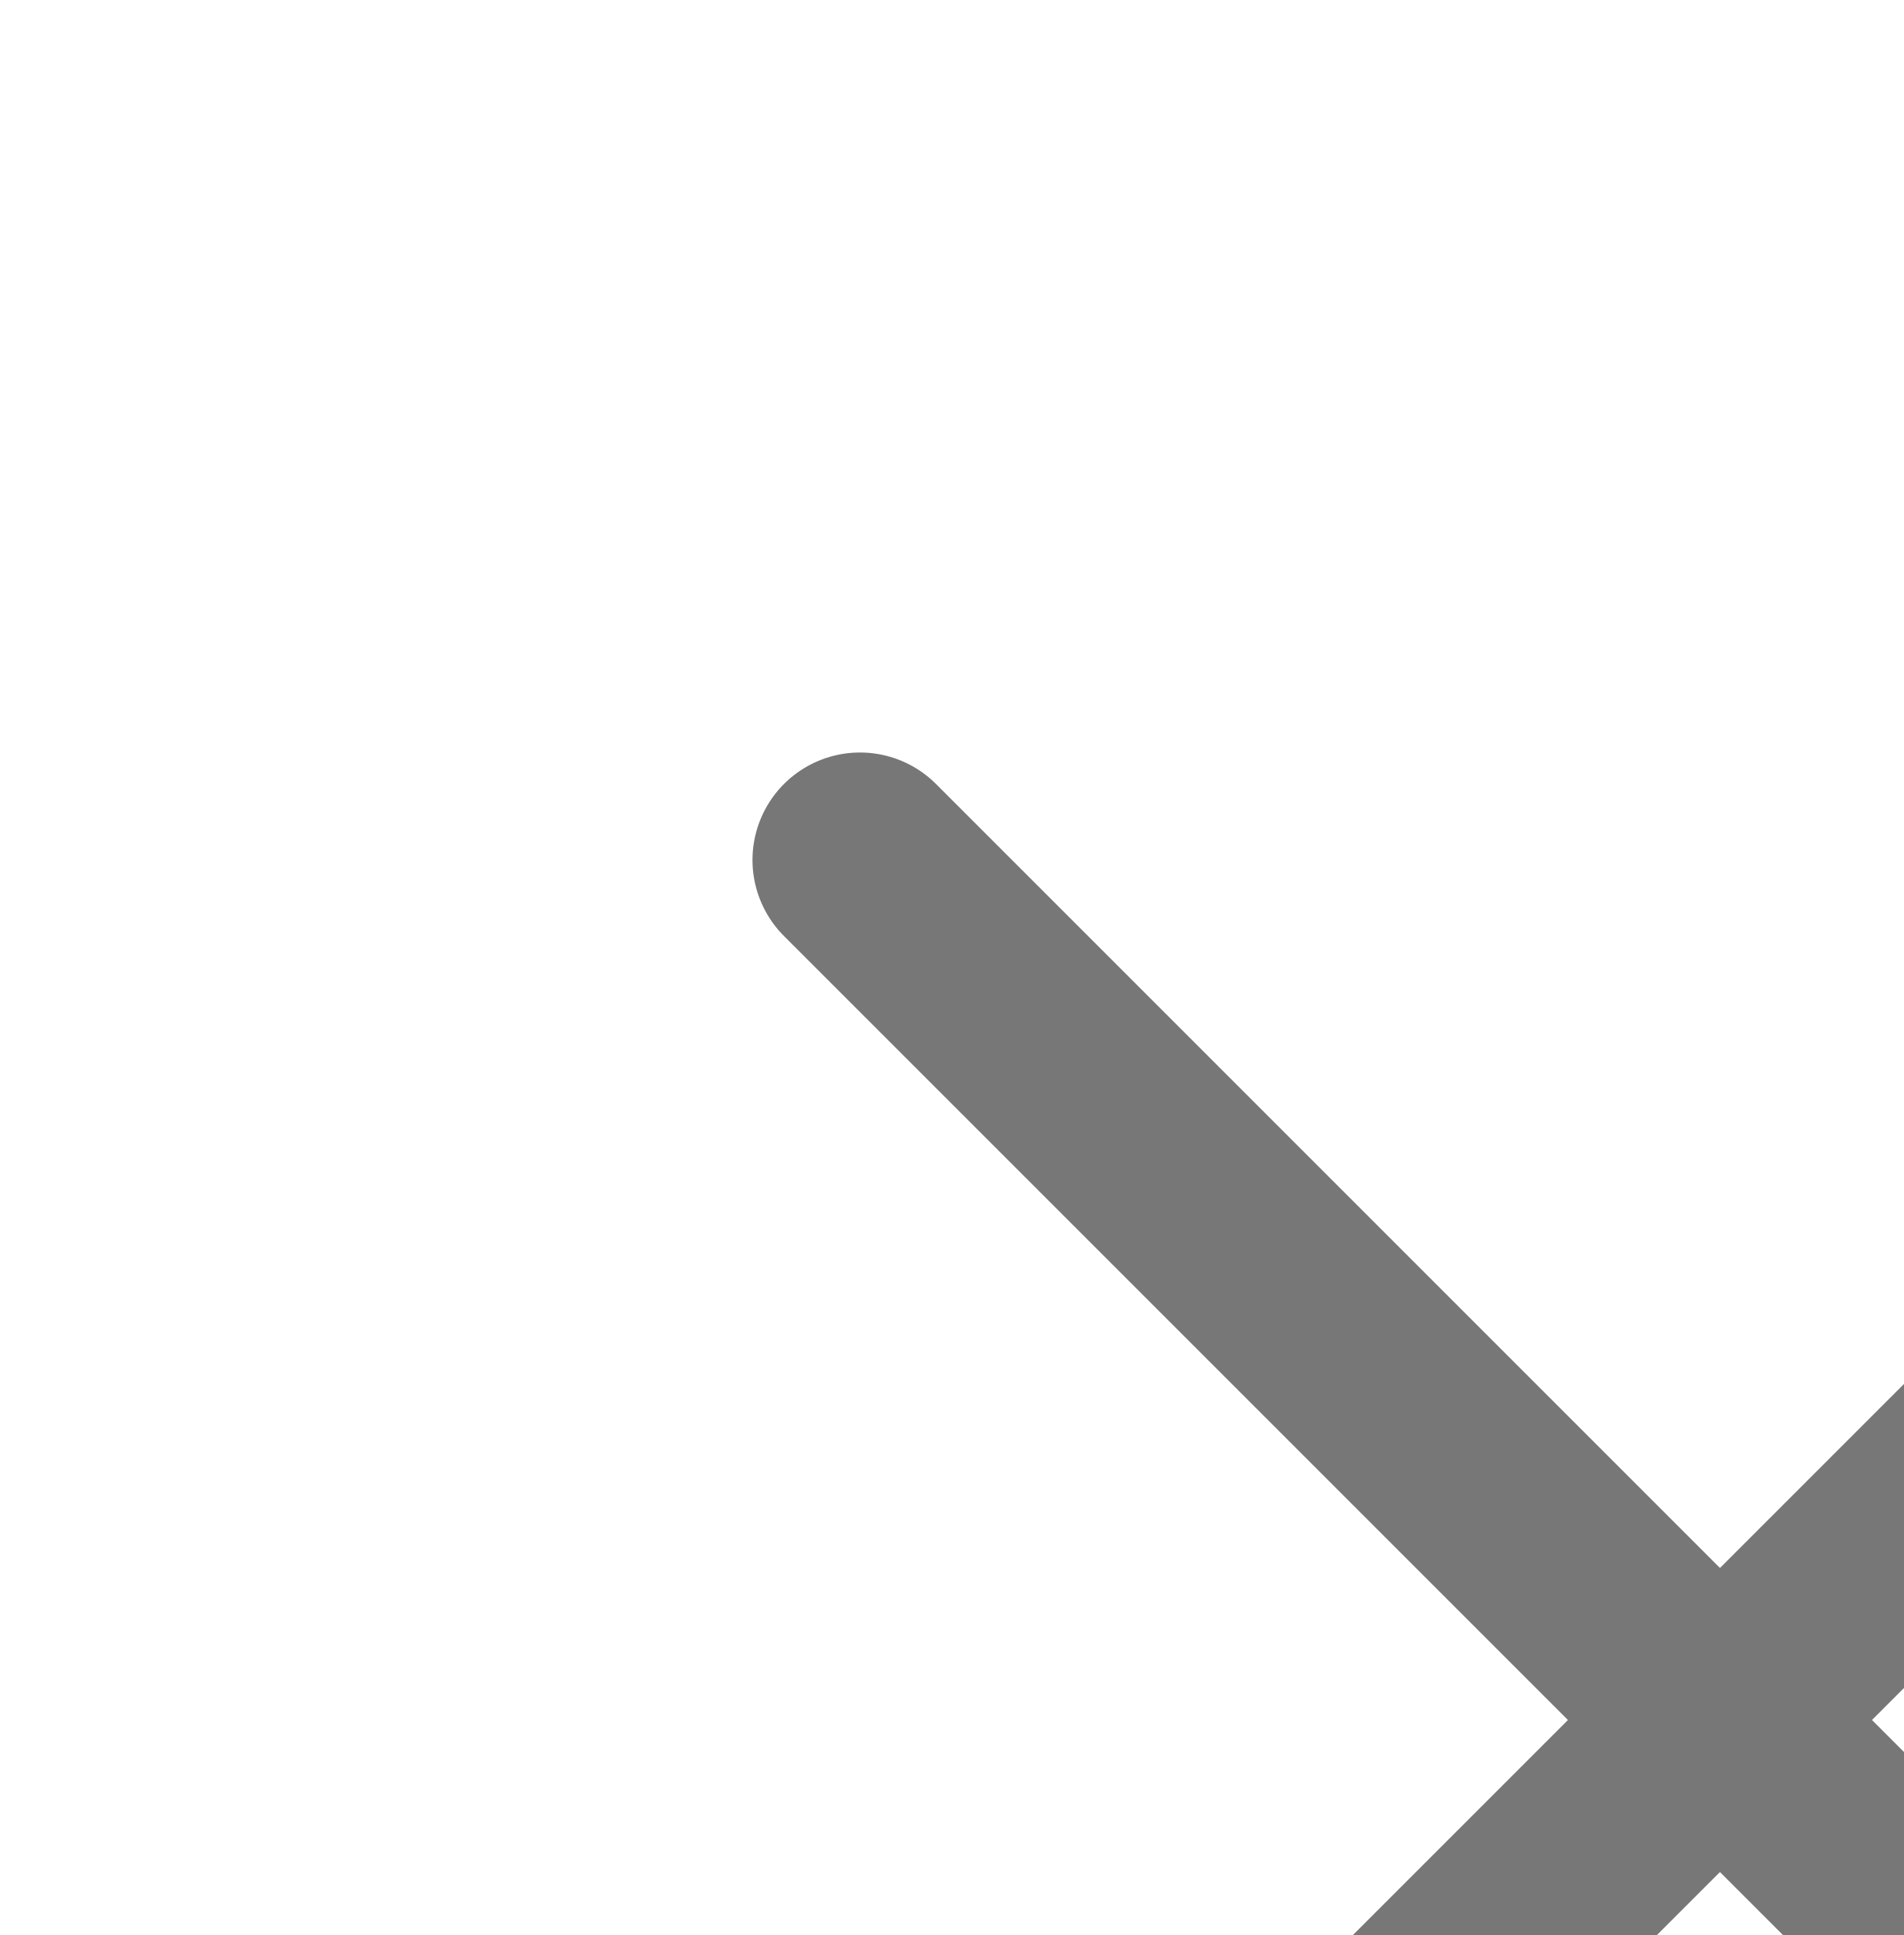
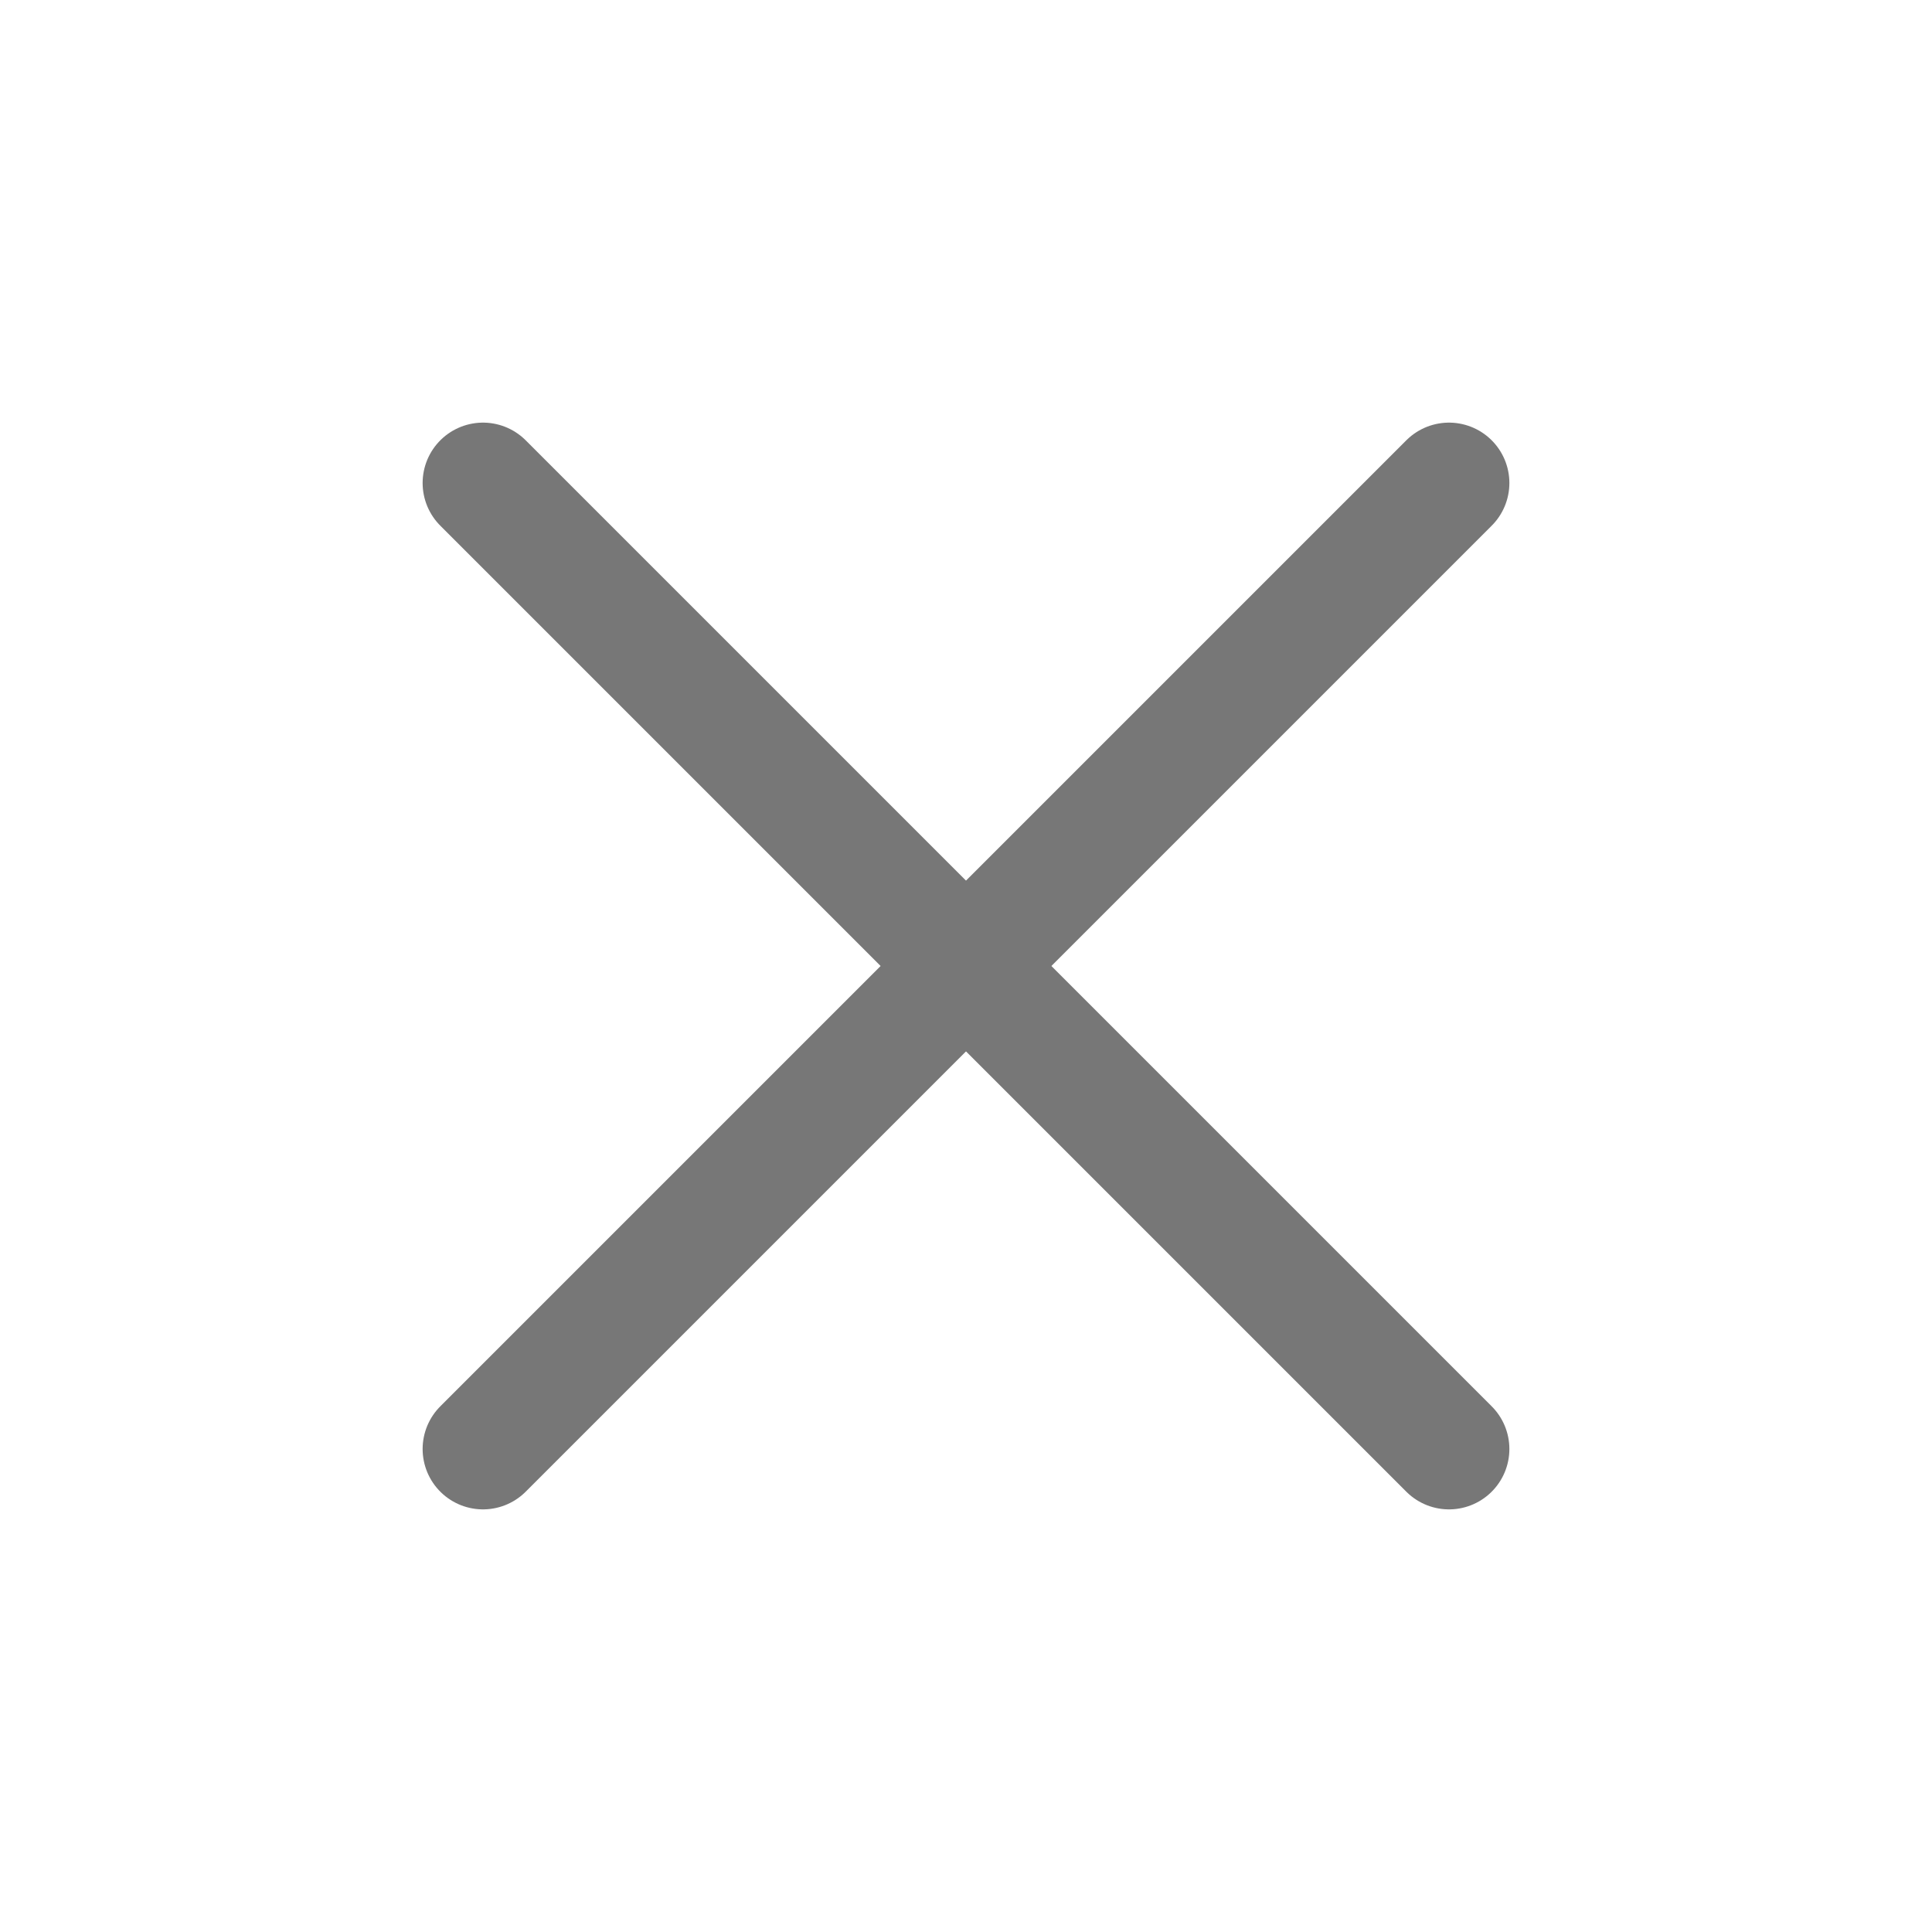
- <svg xmlns="http://www.w3.org/2000/svg" width="current" height="current" viewBox="0 0 current current" fill="none">
+ <svg xmlns="http://www.w3.org/2000/svg" width="current" height="current" viewBox="0 0 24 24" fill="none">
  <path d="M18 6L6 18" stroke="#777777" stroke-width="1.5" stroke-linecap="round" stroke-linejoin="round" />
  <path d="M6 6L18 18" stroke="#777777" stroke-width="1.5" stroke-linecap="round" stroke-linejoin="round" />
</svg>
